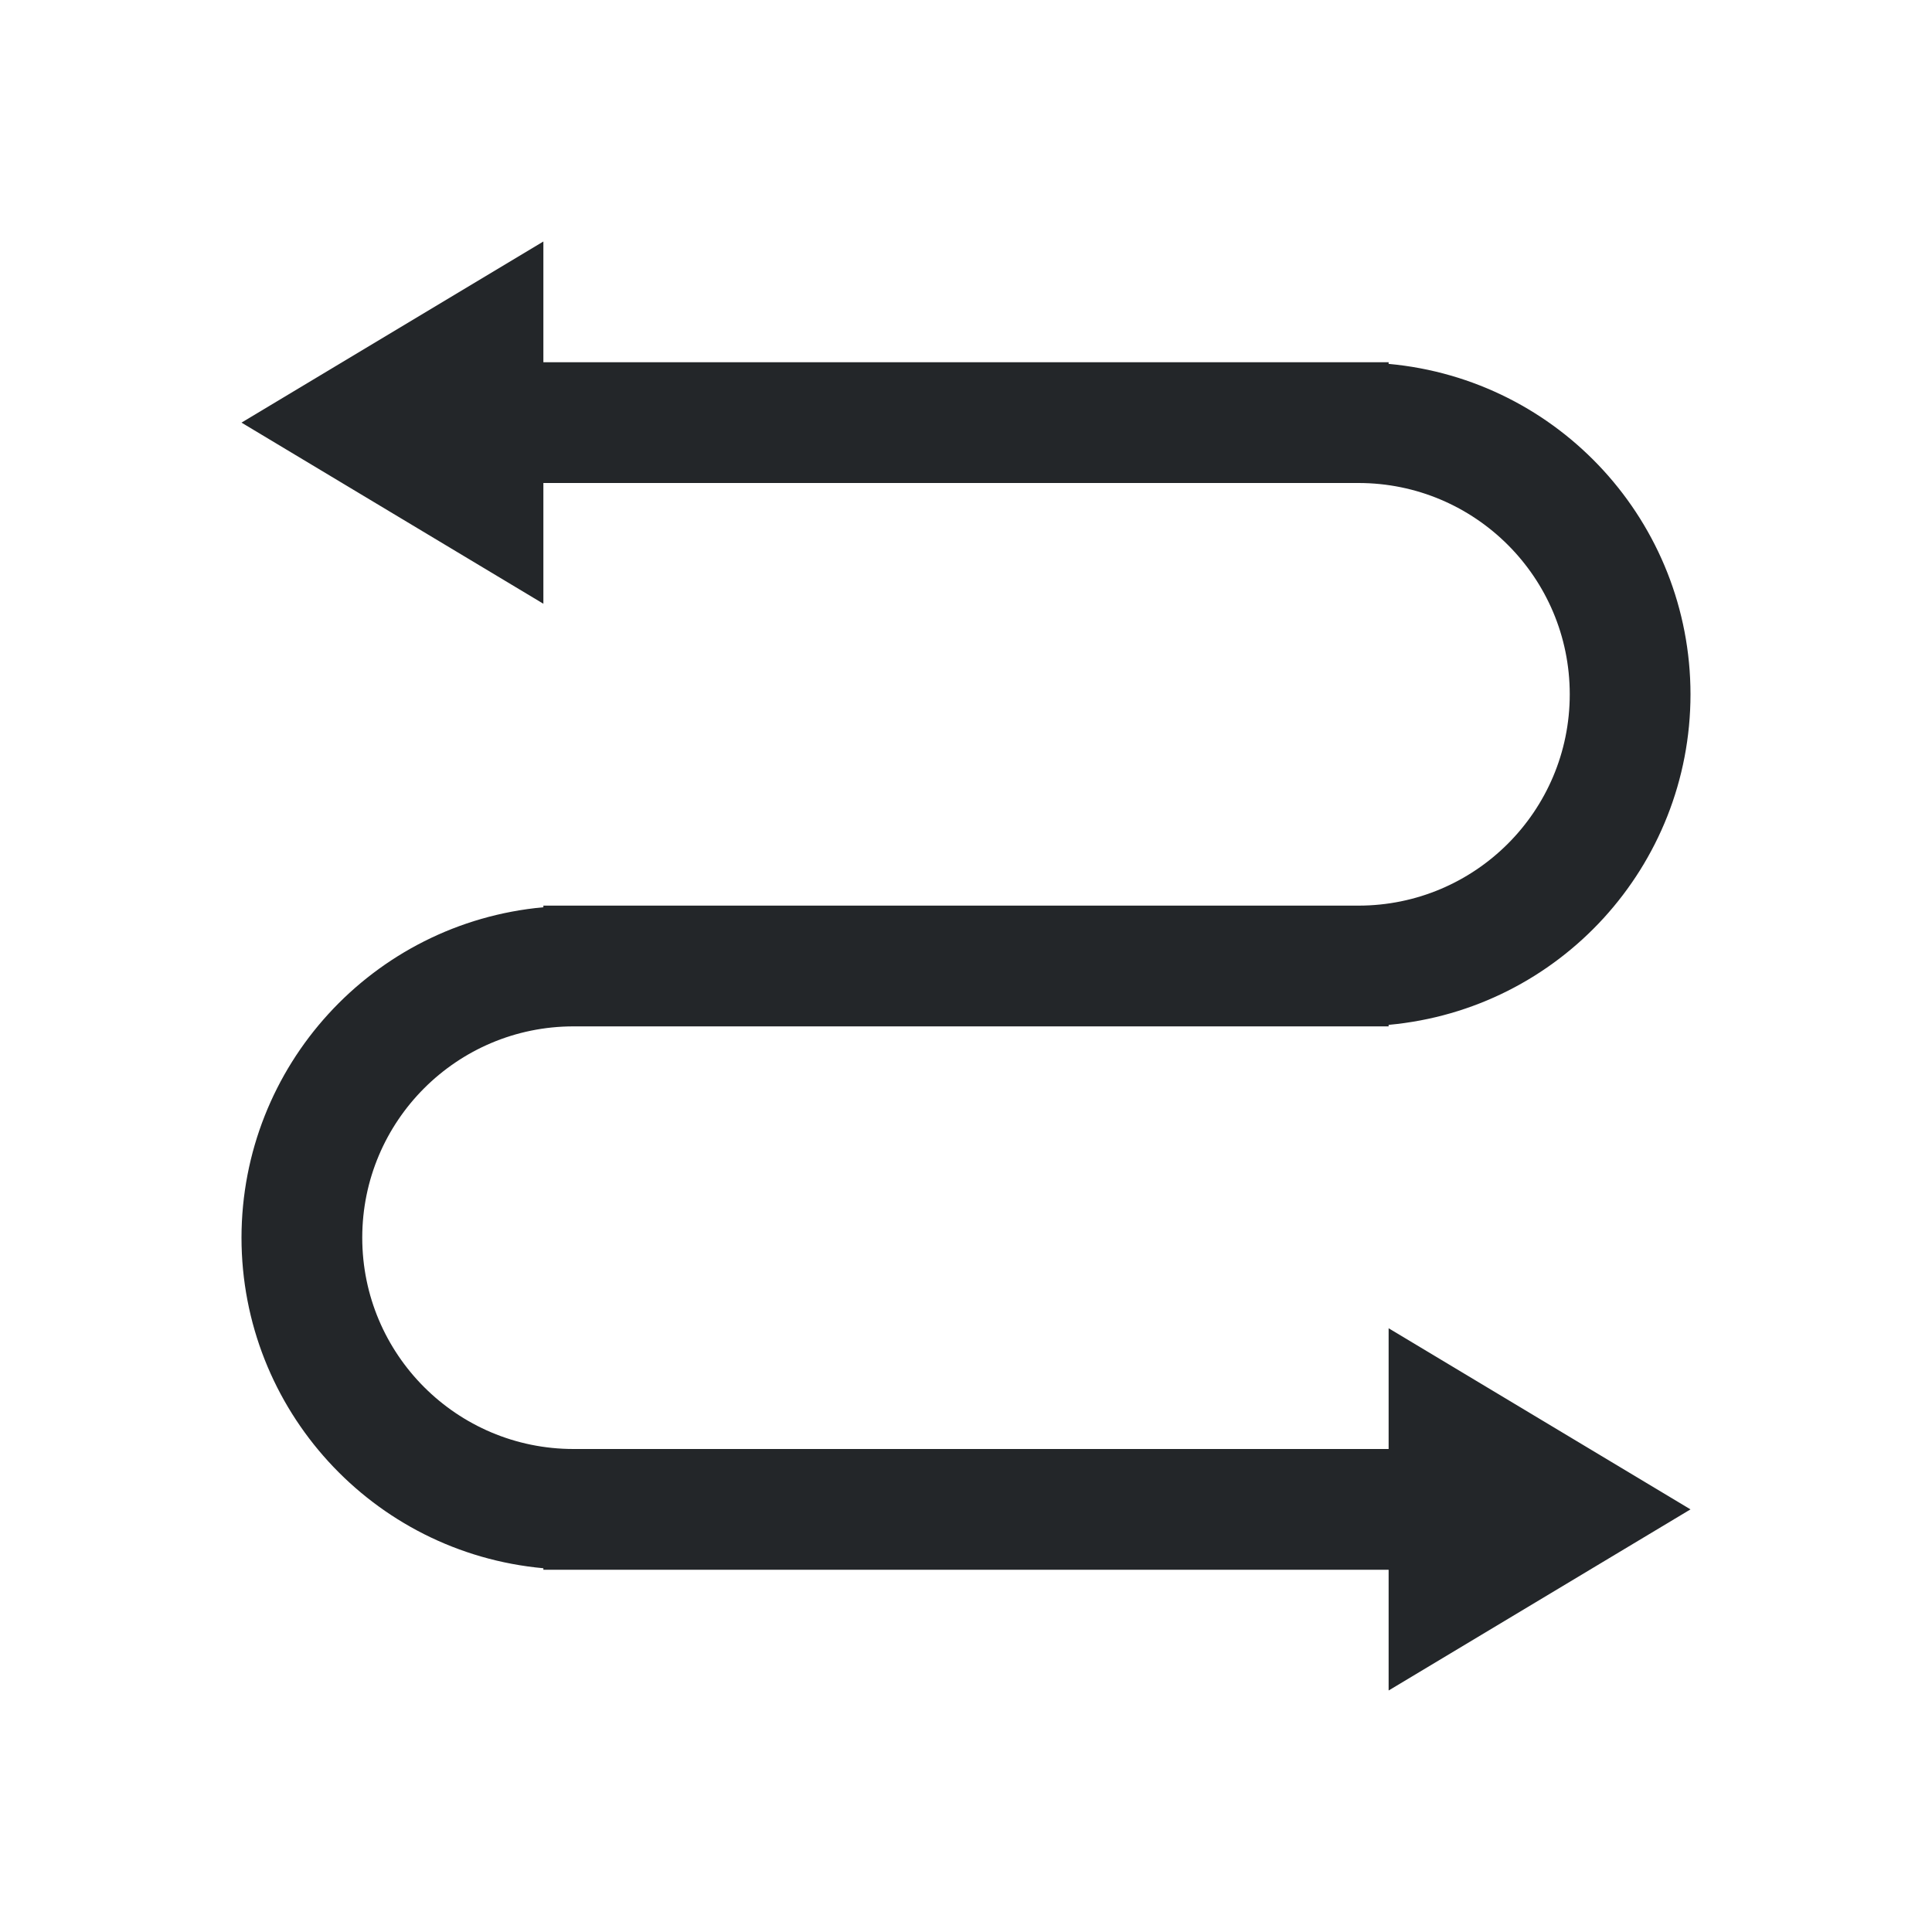
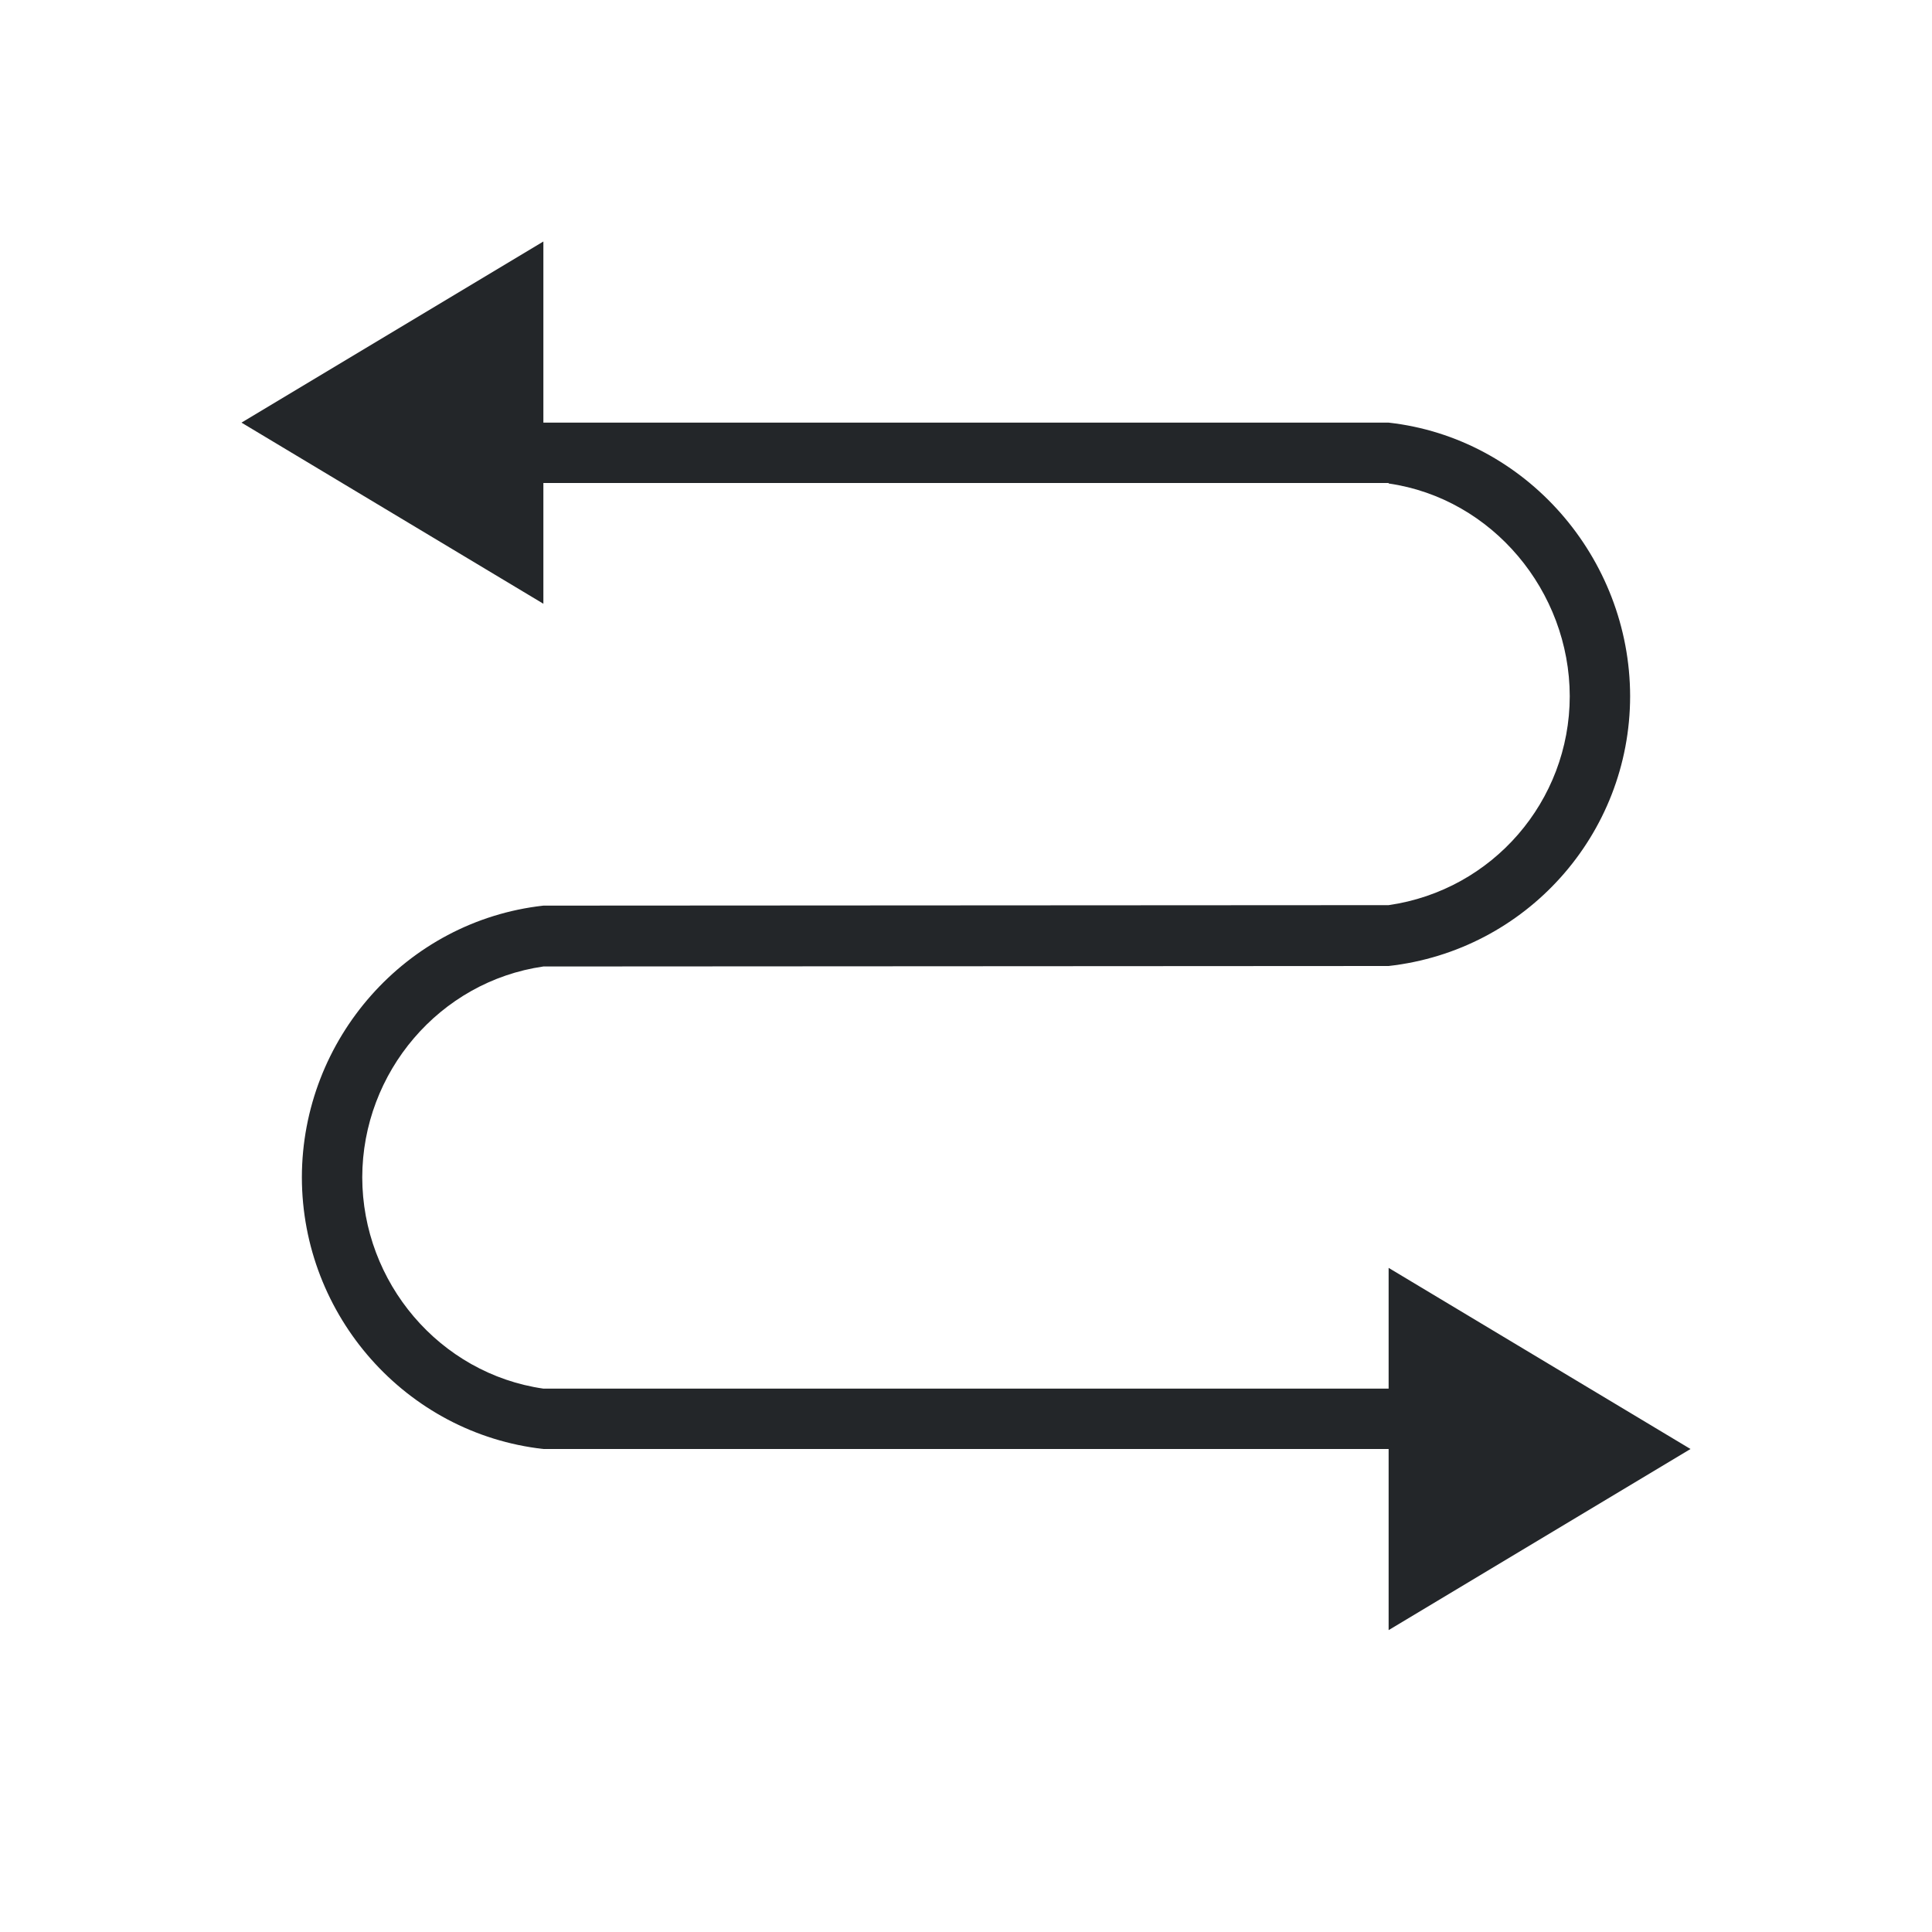
<svg xmlns="http://www.w3.org/2000/svg" viewBox="0 0 32 32">
-   <path d="m9 4-5 3 5 3v-2h13.5a3.5 3.5 0 0 1 3.5 3.5 3.5 3.5 0 0 1 -3.5 3.5h-13-.5v.027a5.5 5.5 0 0 0 -5 5.473 5.5 5.5 0 0 0 5 5.475v.025h.5 13.5v2l5-3-5-3v2h-13.5a3.5 3.5 0 0 1 -3.5-3.5 3.5 3.5 0 0 1 3.5-3.5h13.5v-.025a5.5 5.5 0 0 0 5-5.475 5.5 5.5 0 0 0 -5-5.473v-.027h-14z" fill="#232629" />
+   <path d="m9 4-5 3 5 3v-2h14v.008c1.72.248 2.997 1.786 3 3.523-.002 1.739-1.279 3.213-3 3.461l-14 .008c-2.276.254-3.997 2.21-4 4.5.002 2.291 1.724 4.245 4 4.5h14v1 2l5-3-5-3v2h-14c-1.721-.248-2.998-1.761-3-3.5.003-1.738 1.28-3.244 3-3.492l14-.008c2.276-.255 3.998-2.178 4-4.469-.003-2.29-1.724-4.277-4-4.531h-14v-1z" fill="#232629" />
</svg>
